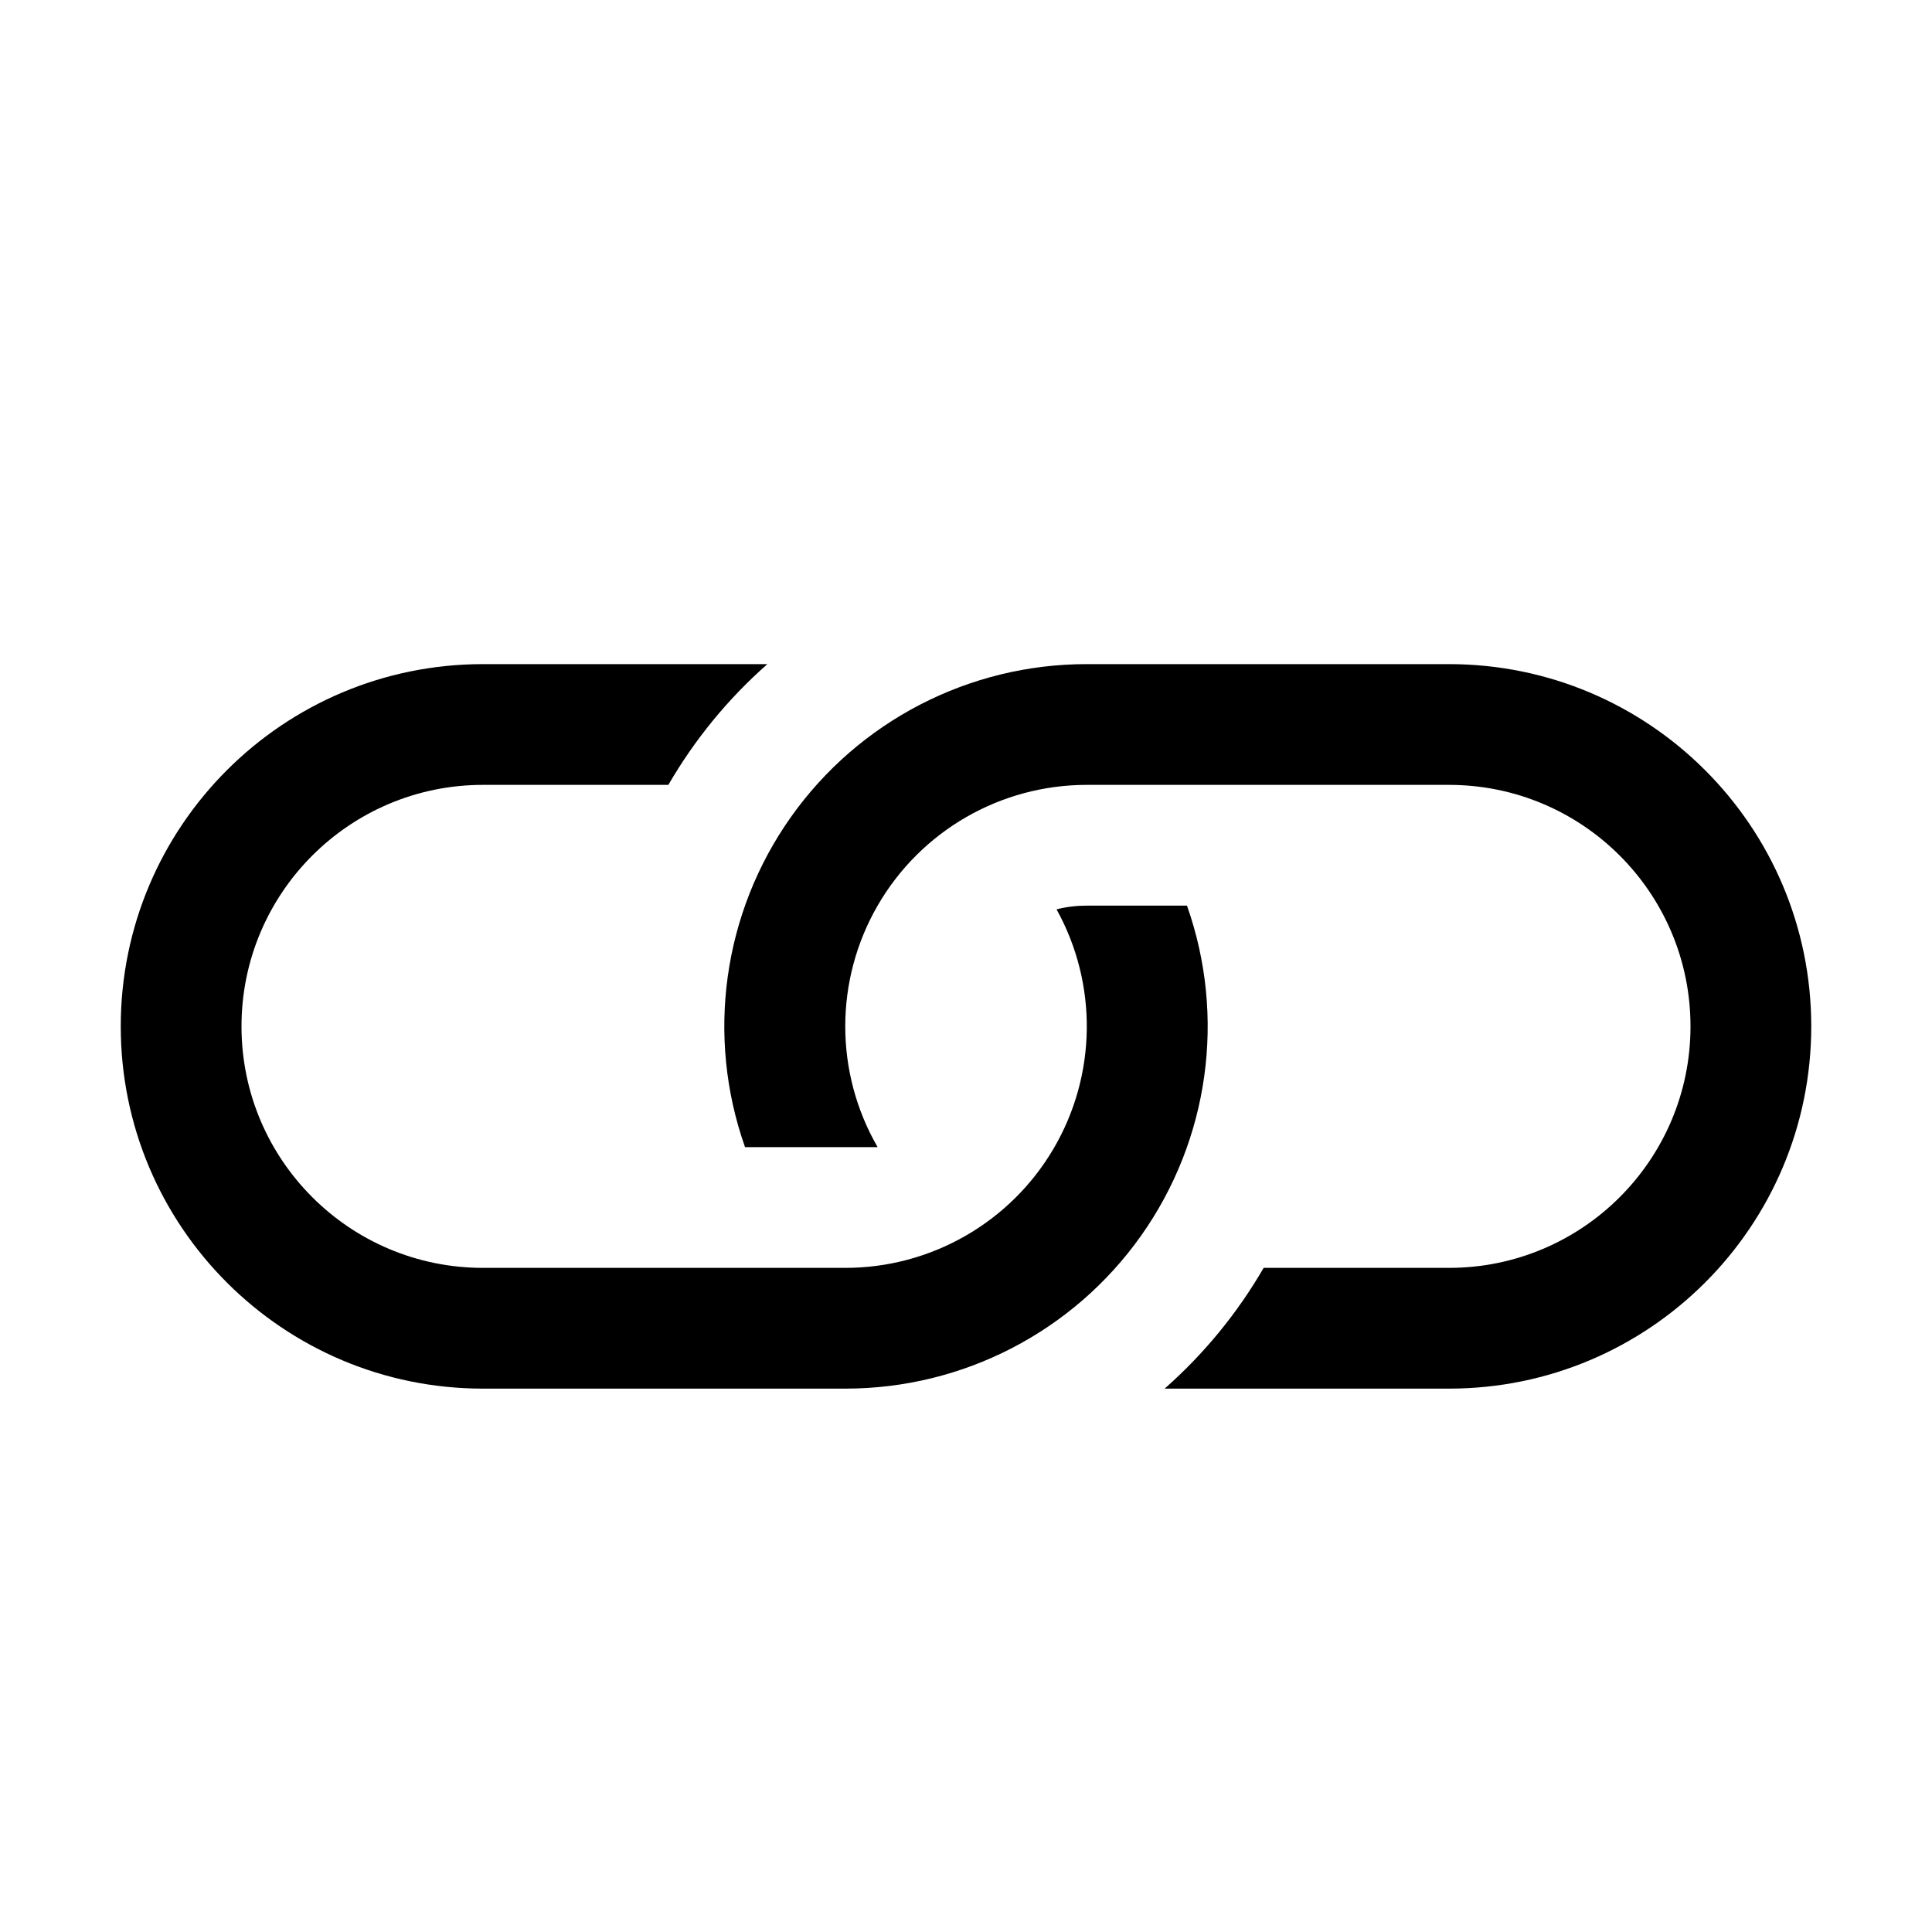
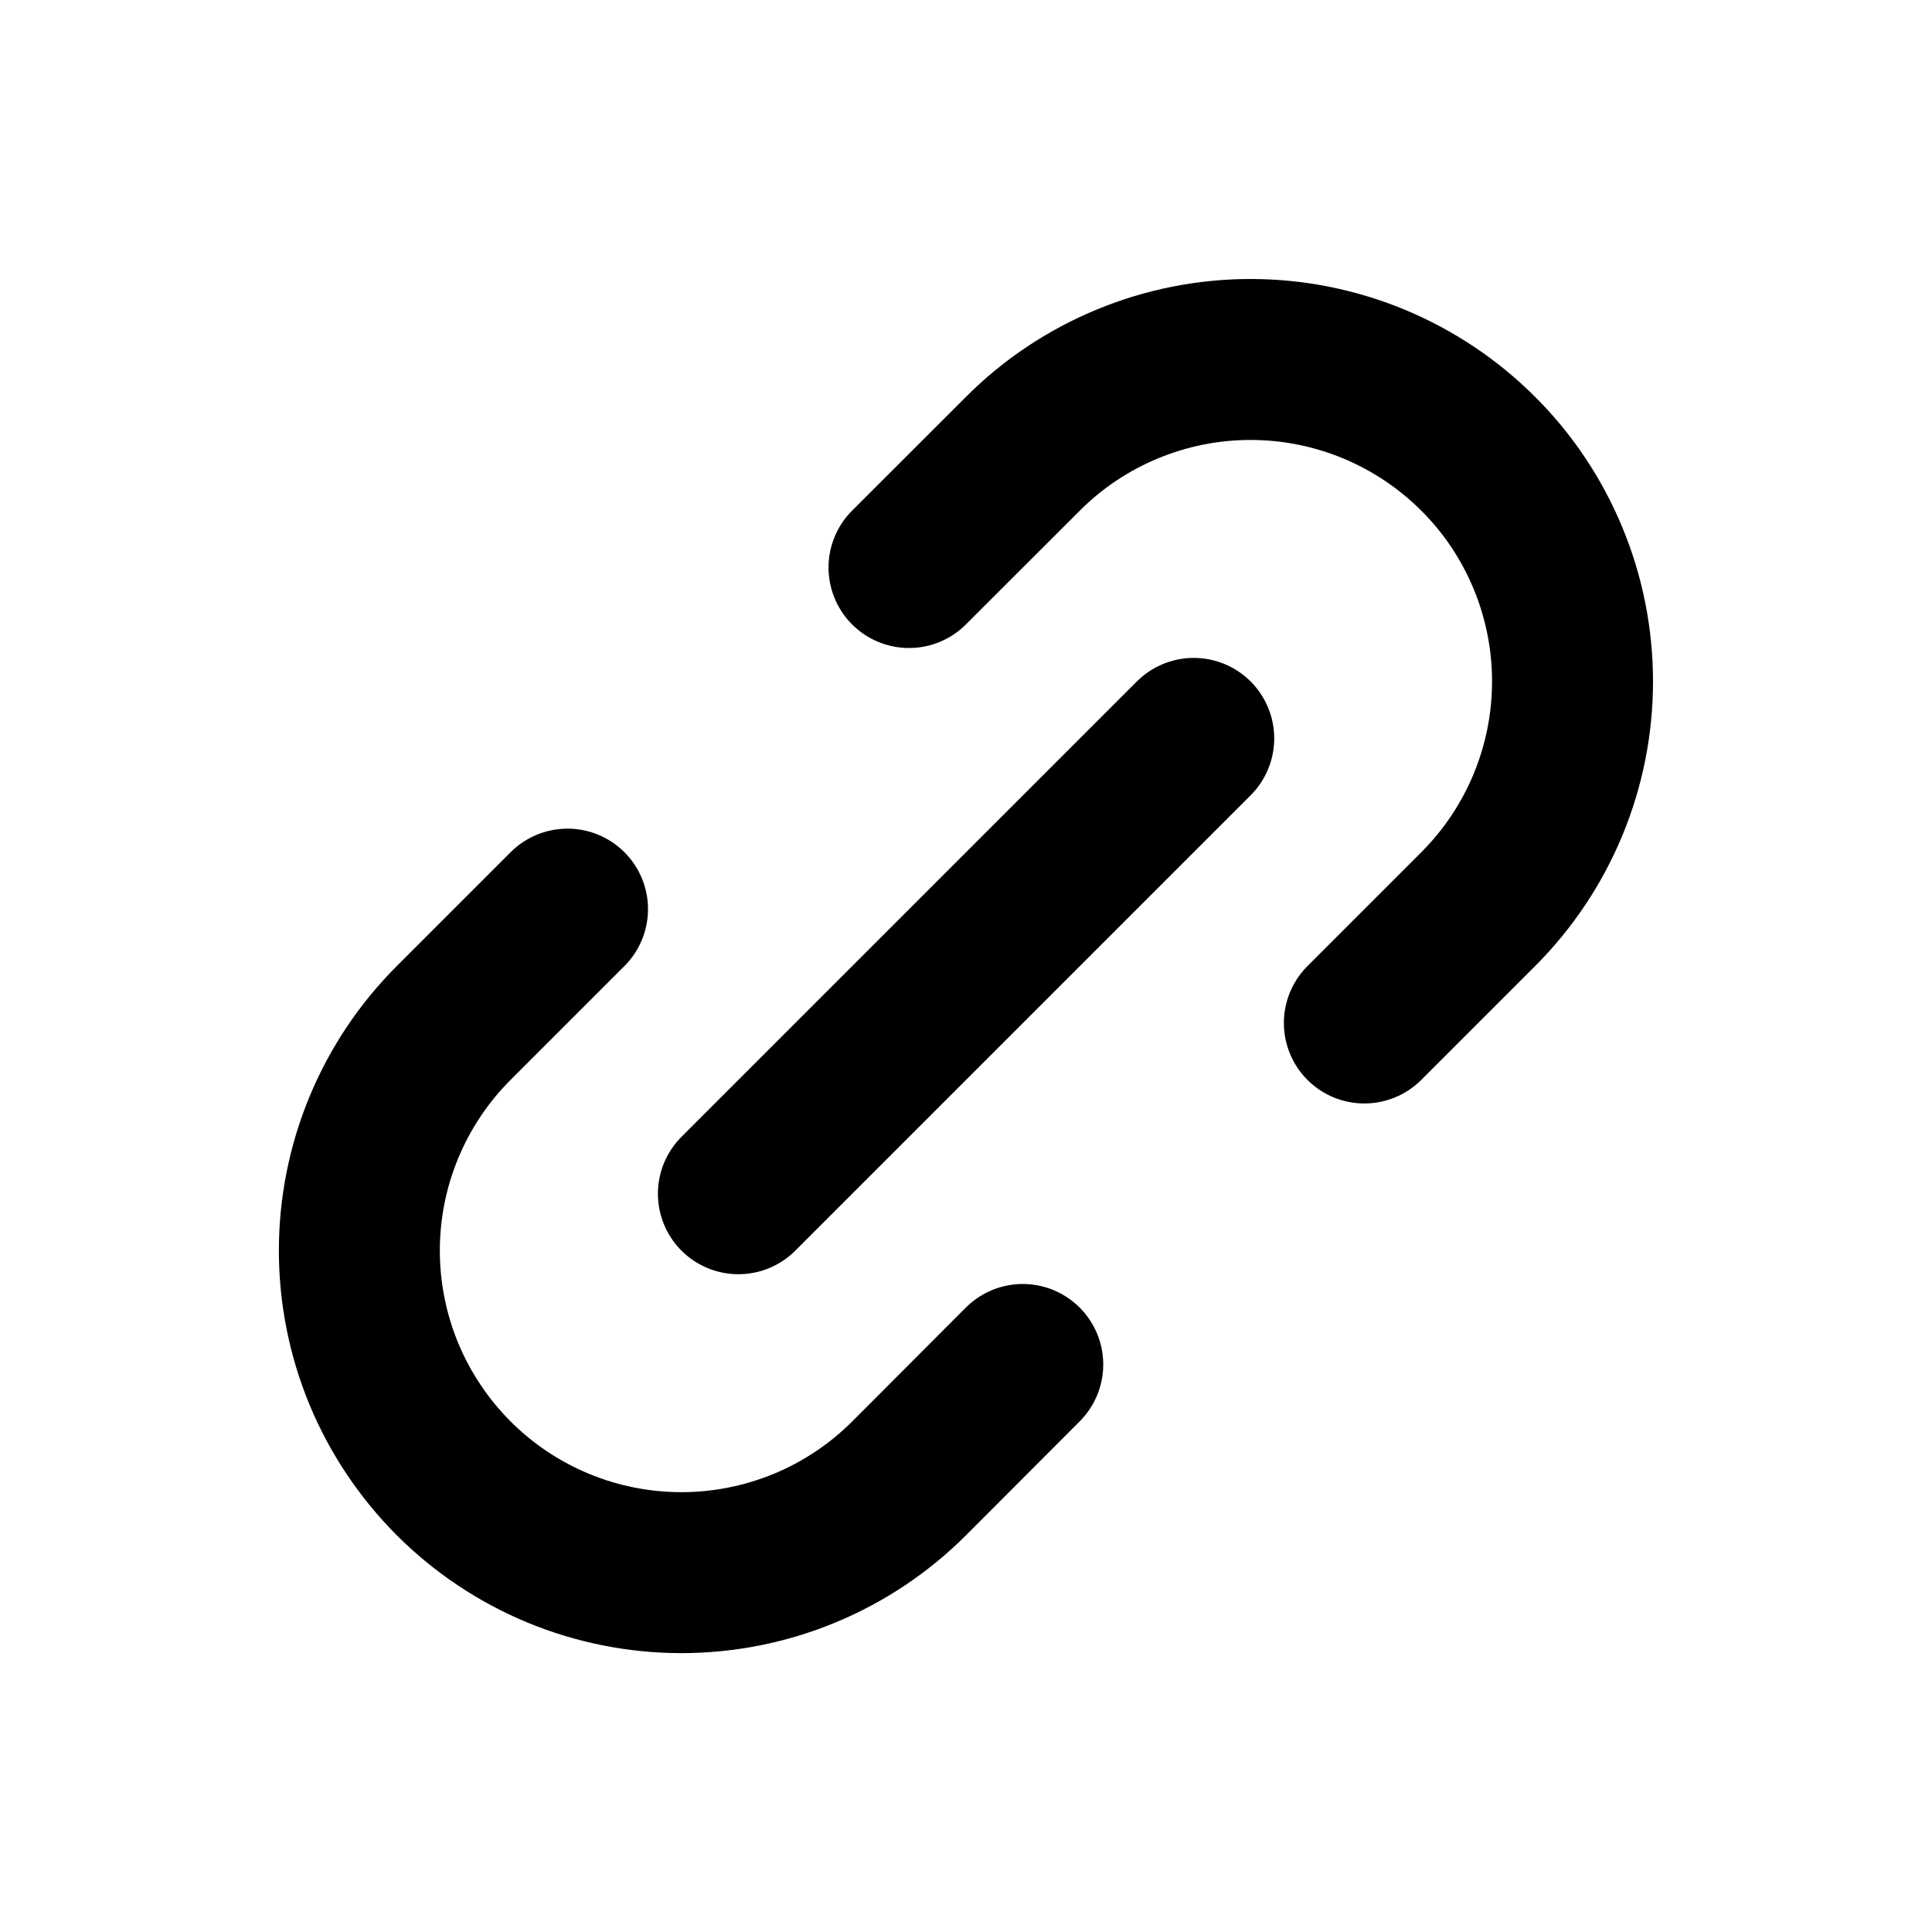
<svg xmlns="http://www.w3.org/2000/svg" width="16" height="16" viewBox="0 0 16 16" fill="none">
-   <path d="M6.354 5.5H4a3 3 0 0 0 0 6h3a3 3 0 0 0 2.83-4H9c-.086 0-.17.01-.25.031A2 2 0 0 1 7 10.5H4a2 2 0 1 1 0-4h1.535c.218-.376.495-.714.82-1z" fill="currentColor" />
-   <path d="M9 5.5a3 3 0 0 0-2.83 4h1.098A2 2 0 0 1 9 6.5h3a2 2 0 1 1 0 4h-1.535a4.02 4.02 0 0 1-.82 1H12a3 3 0 1 0 0-6H9z" fill="currentColor" />
+   <path d="M6.115 9.886L9.886 6.115M4.7 7.529L3.757 8.472C3.51 8.719 3.313 9.013 3.179 9.337C3.045 9.66 2.976 10.007 2.976 10.357C2.976 10.707 3.045 11.054 3.179 11.378C3.313 11.701 3.51 11.995 3.757 12.243C4.005 12.491 4.299 12.687 4.622 12.821C4.946 12.955 5.293 13.024 5.643 13.024C5.993 13.024 6.34 12.955 6.664 12.821C6.987 12.687 7.281 12.491 7.529 12.243L8.47 11.3M7.528 4.7L8.471 3.758C8.718 3.51 9.012 3.314 9.336 3.18C9.659 3.046 10.006 2.977 10.356 2.977C10.707 2.977 11.053 3.046 11.377 3.18C11.7 3.314 11.994 3.51 12.242 3.758C12.49 4.005 12.686 4.299 12.82 4.623C12.954 4.946 13.023 5.293 13.023 5.643C13.023 5.994 12.954 6.34 12.82 6.664C12.686 6.987 12.49 7.281 12.242 7.529L11.299 8.472" stroke="currentColor" stroke-width="1.333" stroke-linecap="round" stroke-linejoin="round" />
</svg>
